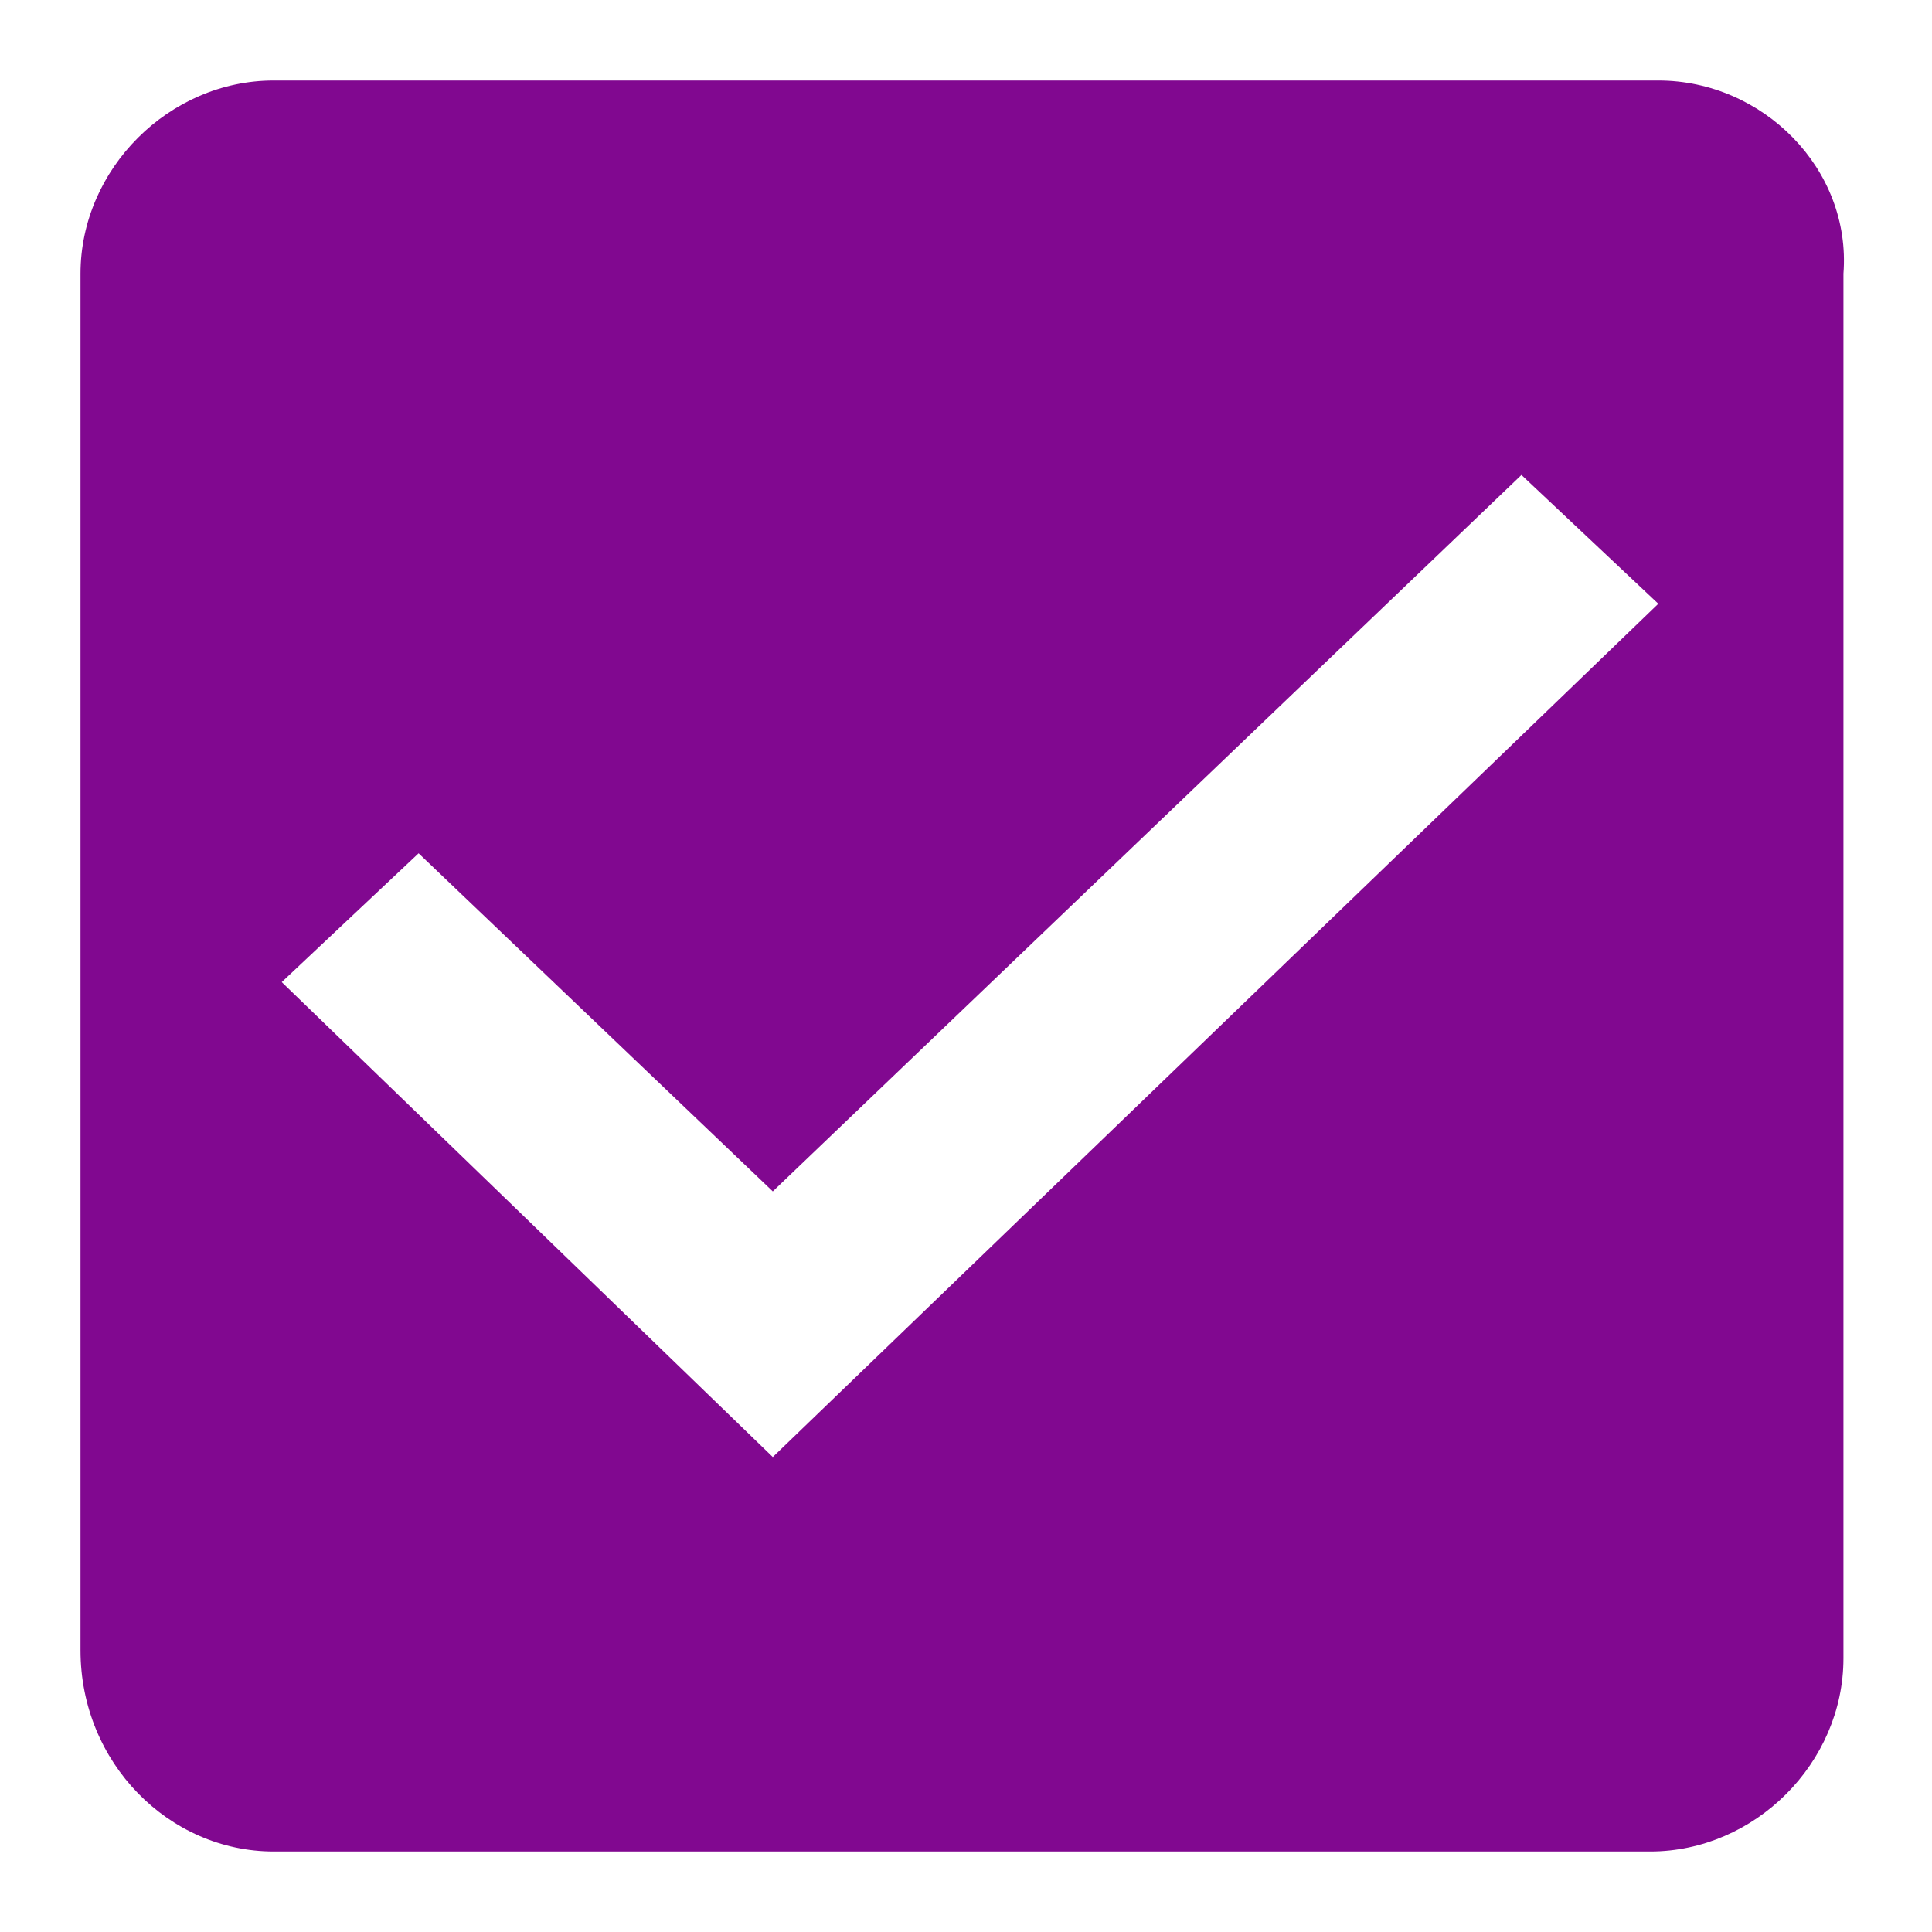
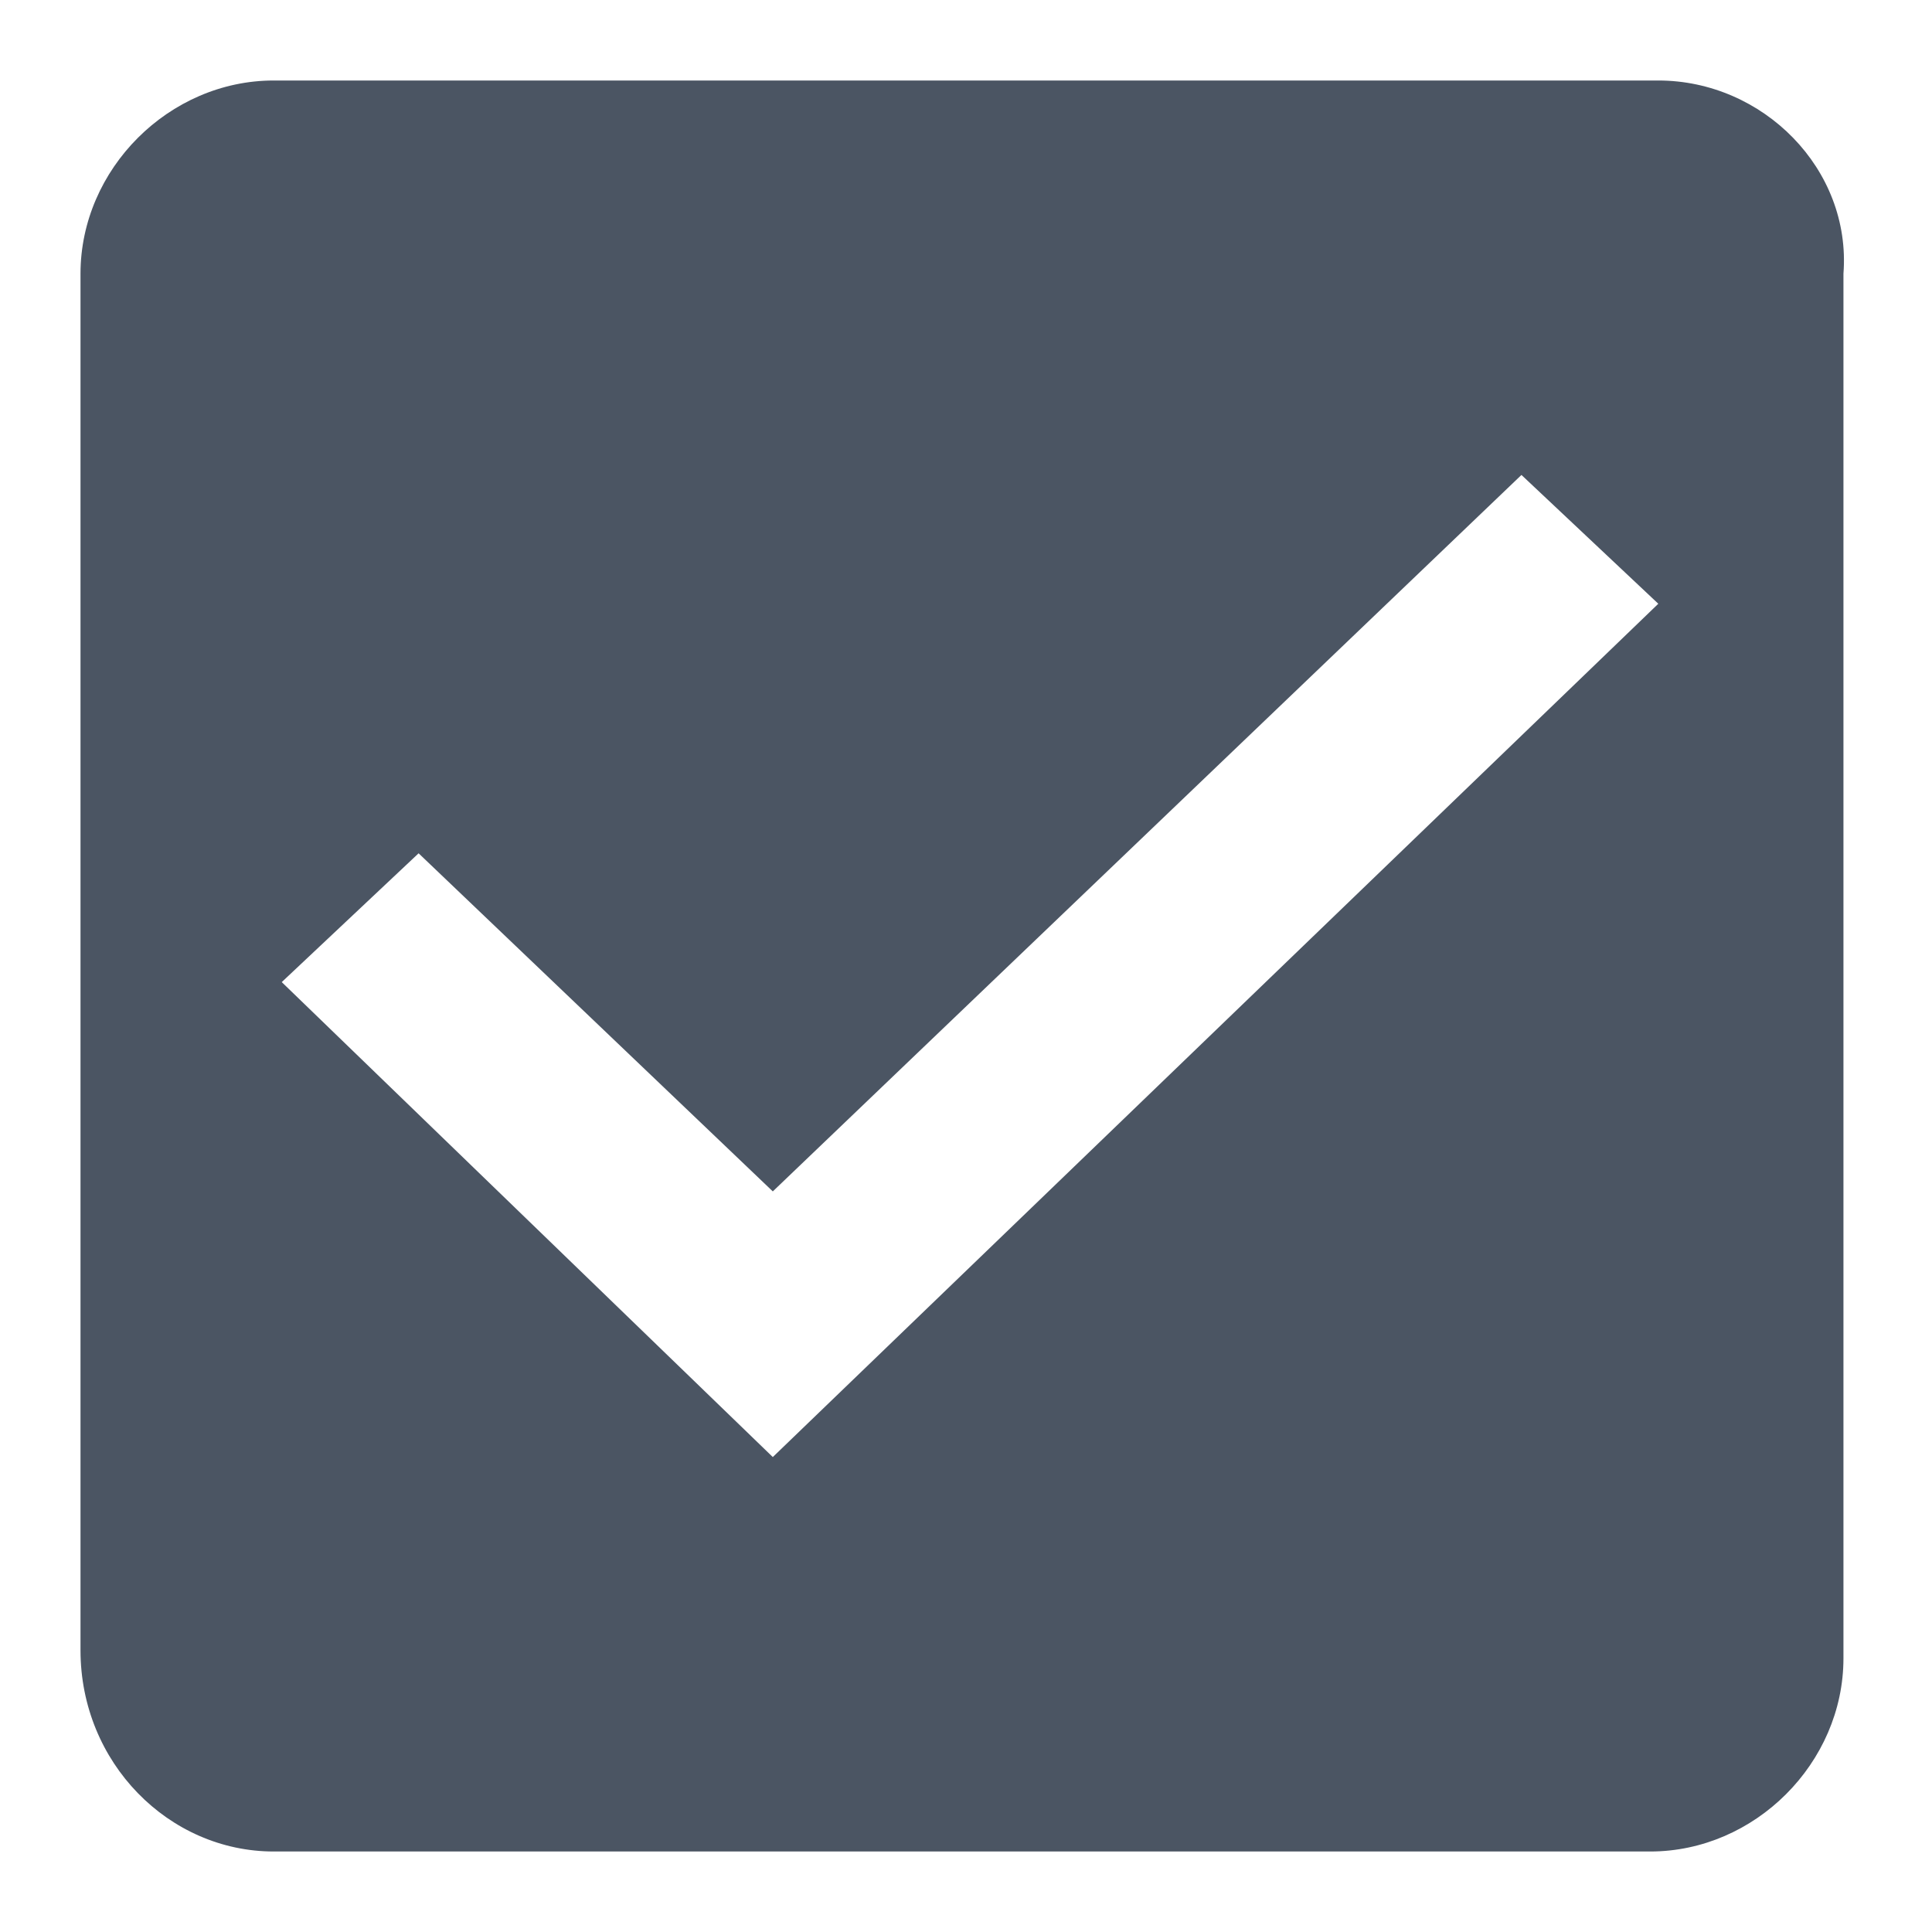
<svg xmlns="http://www.w3.org/2000/svg" version="1.1" id="svg10" shape-rendering="geometricPrecision" x="0px" y="0px" viewBox="0 0 24 24" style="enable-background:new 0 0 24 24;" xml:space="preserve">
  <style type="text/css">
- 	.st0{fill-rule:evenodd;clip-rule:evenodd;fill:#810890;}
+ 	.st0{fill-rule:evenodd;clip-rule:evenodd;fill:#4b5563;}
	.st1{fill:none;}
</style>
  <g id="check_active" transform="translate(-290 -244)">
    <g id="Group_8199" transform="translate(291 245)">
      <path id="check_on_light" class="st0" d="M19.6,0H2.4C1.1,0,0,1.1,0,2.4v17.1C0,20.9,1.1,22,2.4,22h17.1c1.3,0,2.4-1.1,2.4-2.4    V2.4C22,1.1,20.9,0,19.6,0z M8.6,17.1l-6.1-5.9l1.7-1.6l4.4,4.2l9.3-8.9l1.7,1.6C19.6,6.5,8.6,17.1,8.6,17.1z" />
    </g>
    <path id="Rectangle_4538" class="st1" d="M290,244h24v24h-24V244z" />
  </g>
</svg>
